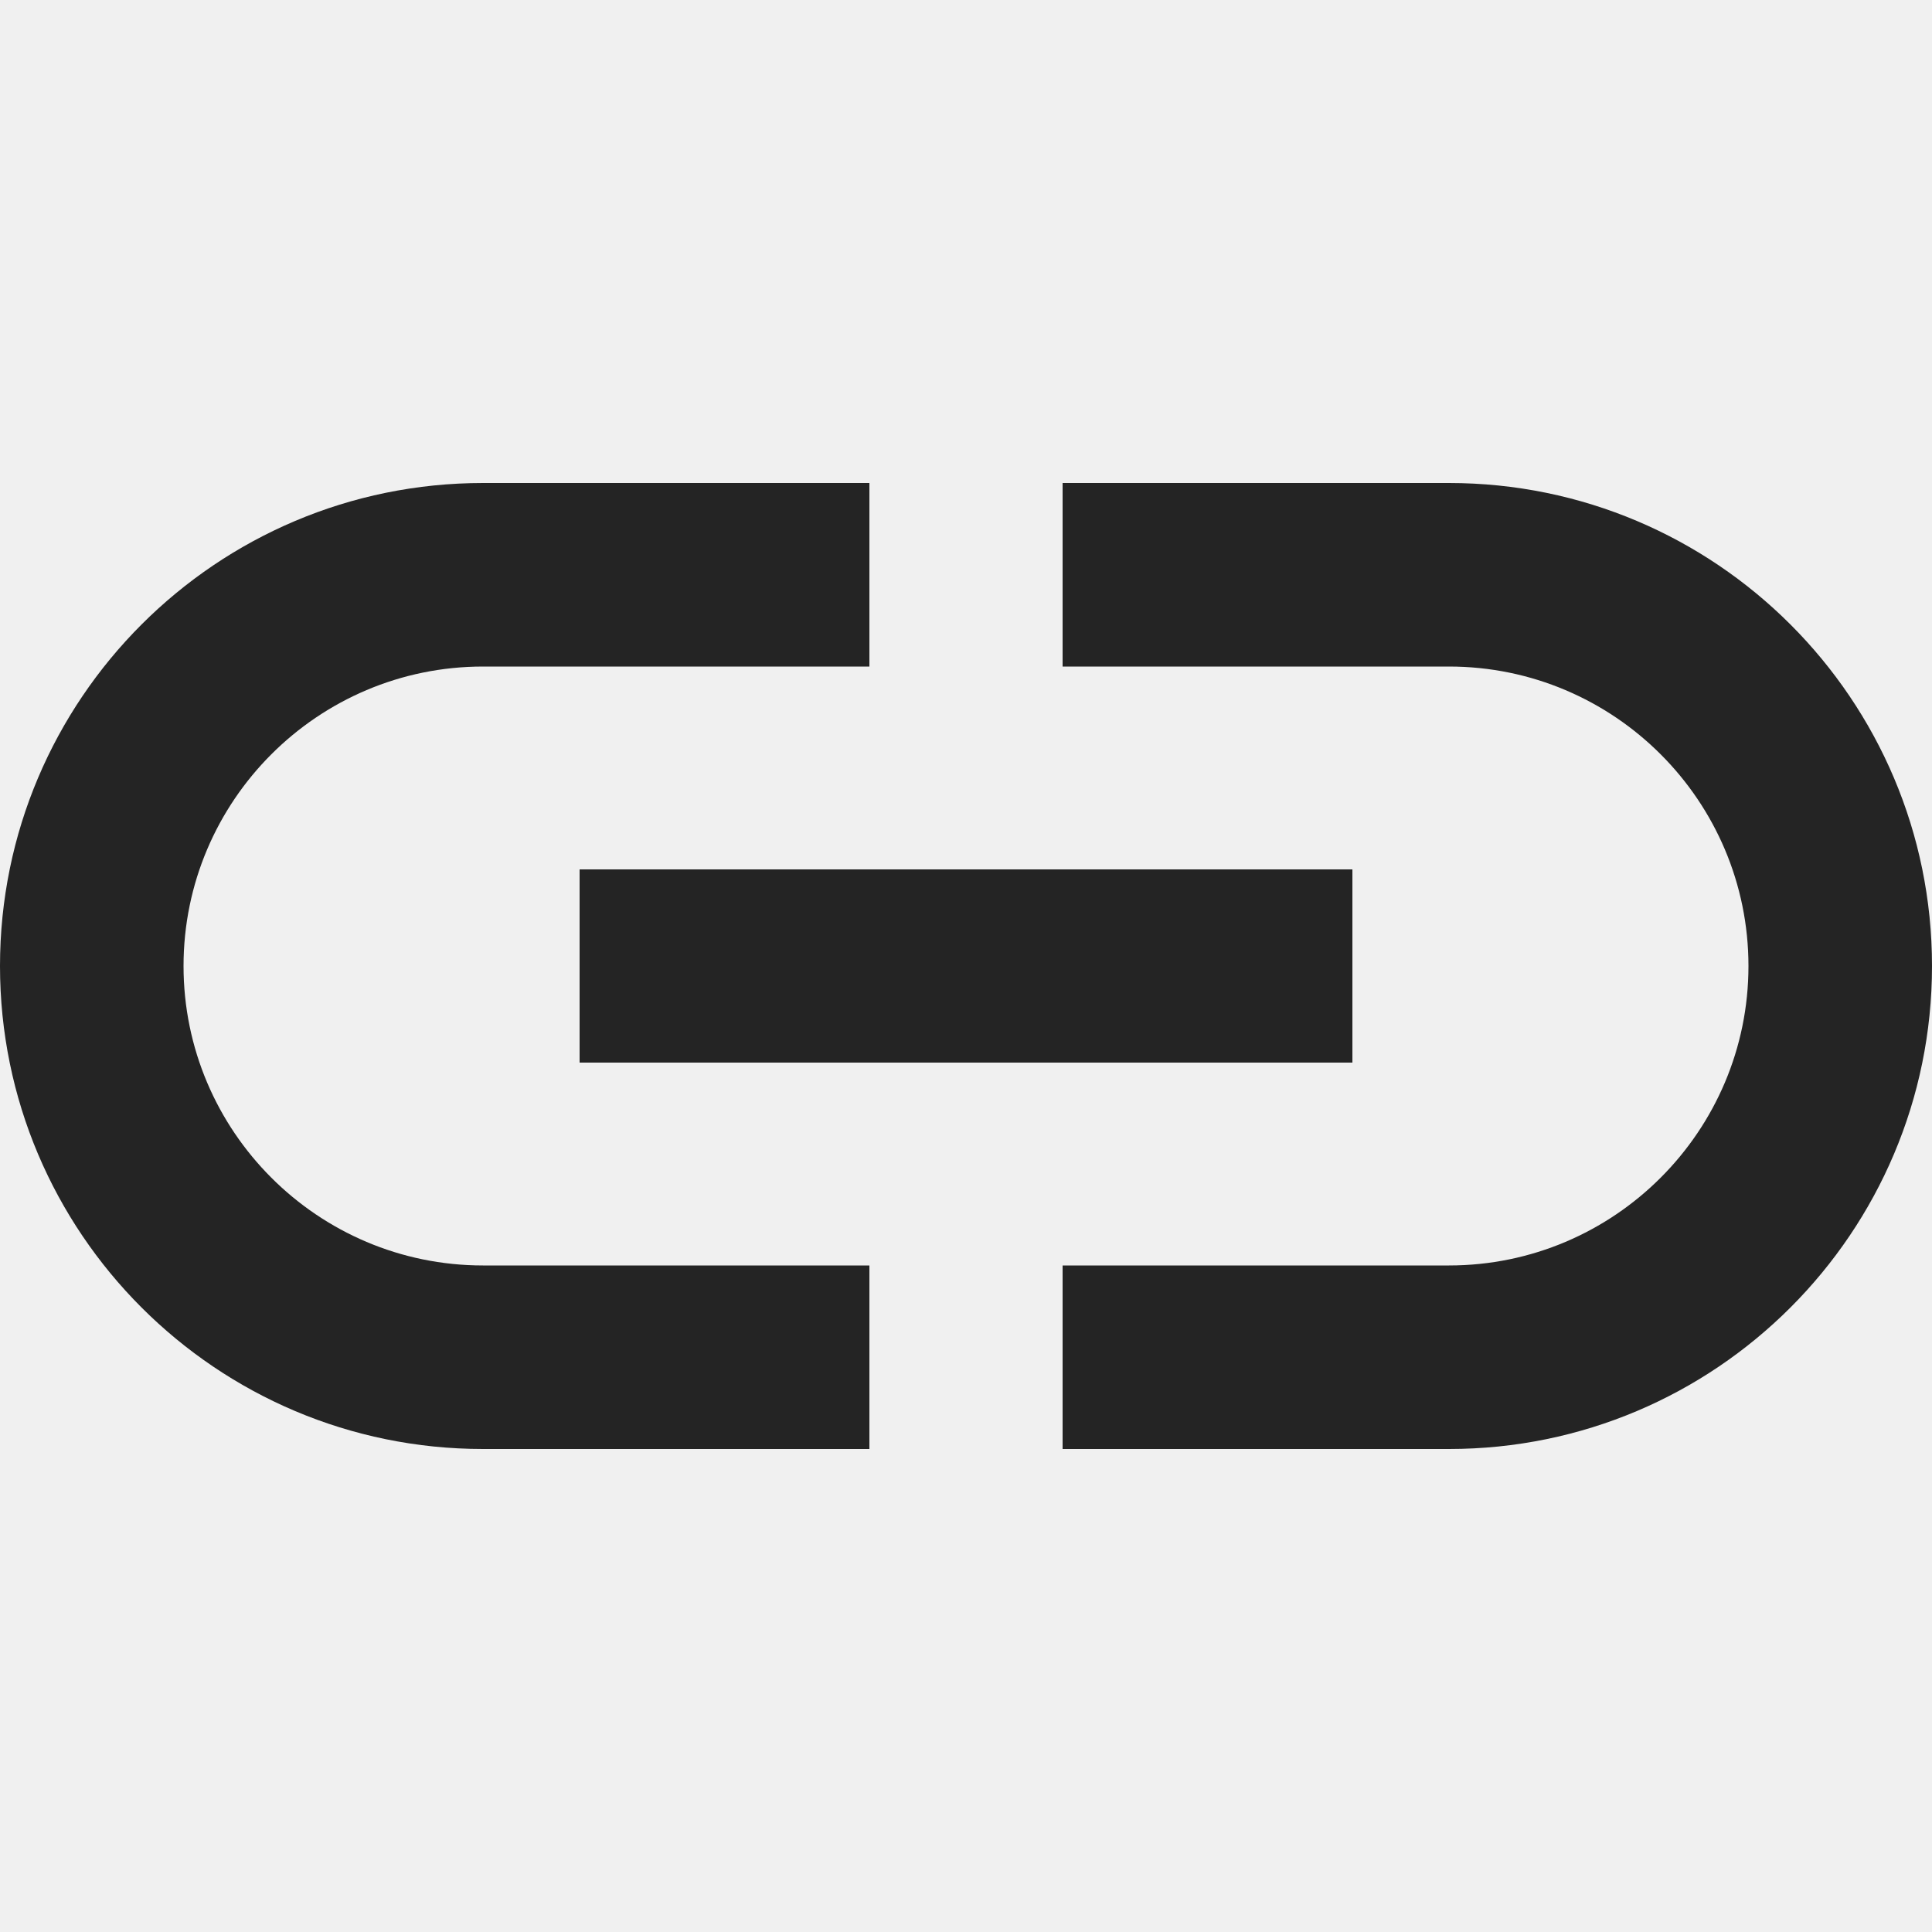
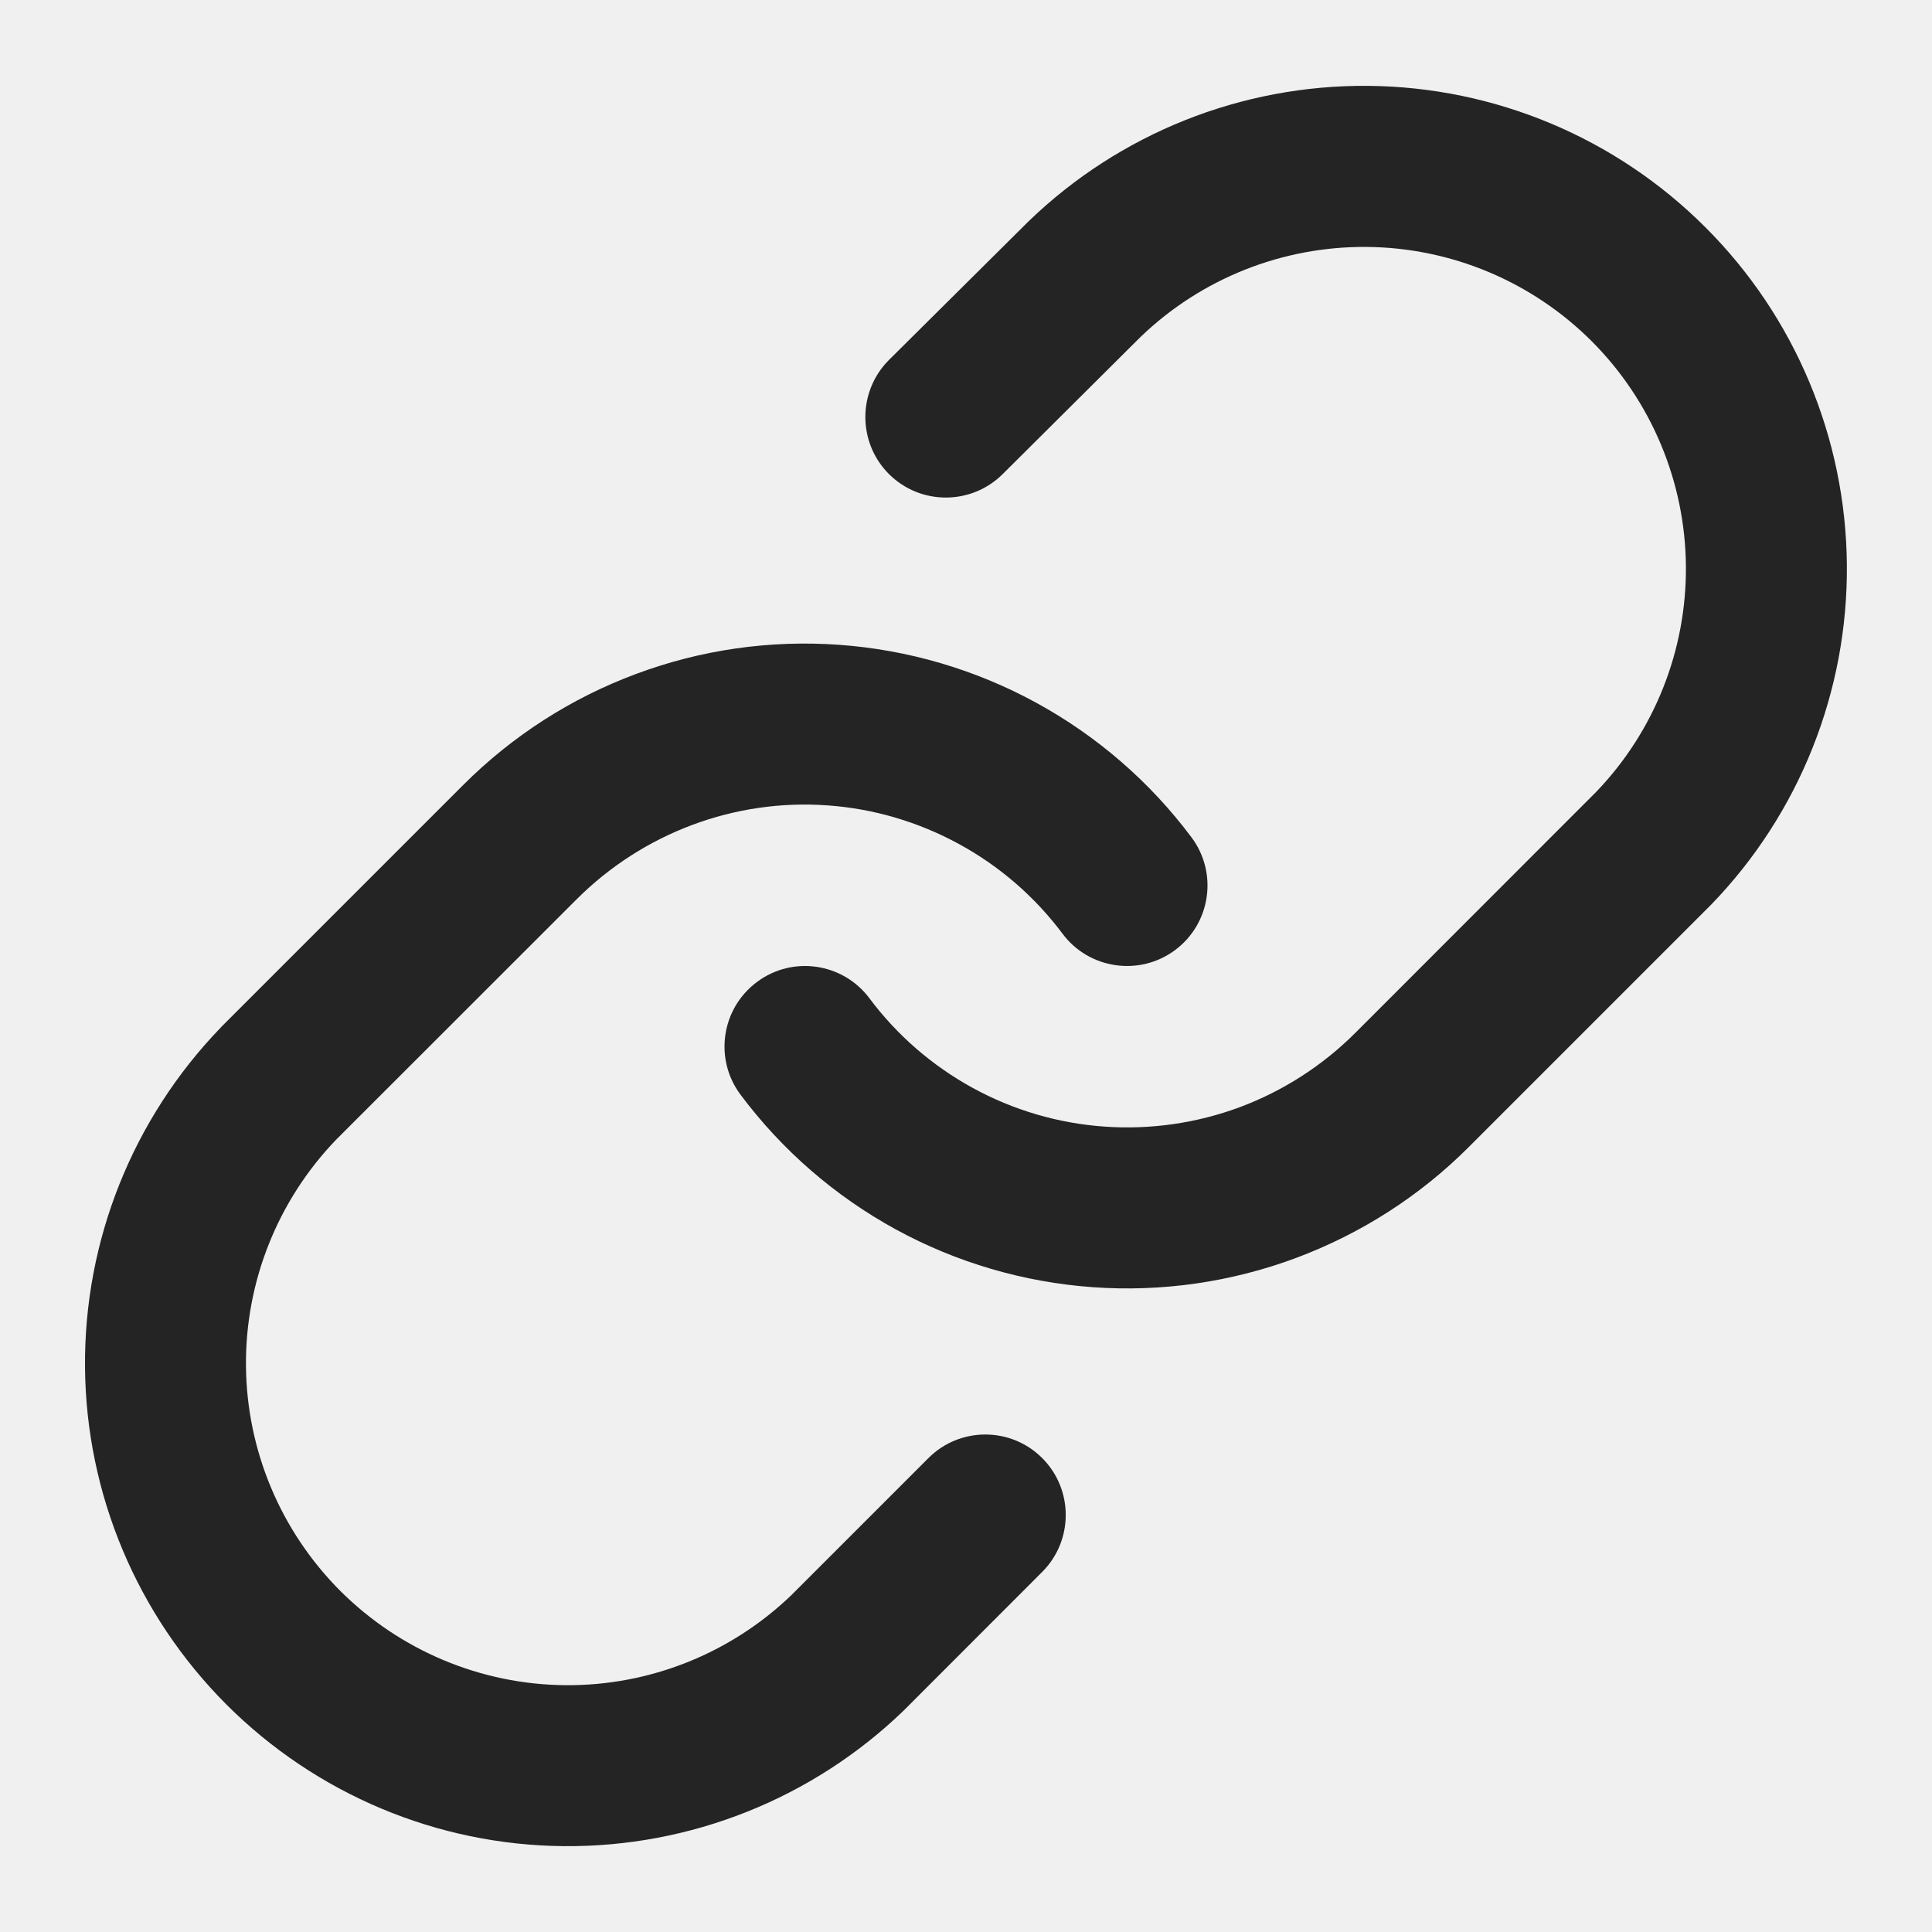
<svg xmlns="http://www.w3.org/2000/svg" width="16" height="16" viewBox="0 0 16 16" fill="none">
-   <path fill-rule="evenodd" clip-rule="evenodd" d="M1.52 8C1.52 6.632 2.632 5.52 4 5.52H7.2V4H4C1.792 4 0 5.792 0 8C0 10.208 1.792 12 4 12H7.2V10.48H4C2.632 10.48 1.52 9.368 1.52 8ZM4.8 8.8H11.2V7.2H4.8V8.8ZM12 4H8.8V5.52H12C13.368 5.52 14.48 6.632 14.48 8C14.48 9.368 13.368 10.48 12 10.48H8.8V12H12C14.208 12 16 10.208 16 8C16 5.792 14.208 4 12 4Z" fill="#242424" />
+   <g clip-path="url(#clip0_3_33141)">
+     <path d="M6.949 5.34C7.521 5.381 8.079 5.545 8.582 5.82C9.085 6.095 9.524 6.475 9.867 6.934C10.088 7.229 10.027 7.647 9.733 7.867C9.438 8.088 9.019 8.027 8.799 7.732C8.57 7.426 8.278 7.173 7.942 6.99C7.607 6.807 7.236 6.697 6.855 6.67C6.473 6.642 6.09 6.698 5.732 6.832C5.374 6.966 5.049 7.175 4.778 7.445L2.782 9.44C2.299 9.943 2.031 10.615 2.037 11.312C2.043 12.011 2.324 12.68 2.818 13.175C3.313 13.669 3.982 13.95 4.681 13.956C5.378 13.962 6.05 13.694 6.553 13.211L7.689 12.075C7.949 11.815 8.371 11.815 8.631 12.075C8.891 12.335 8.891 12.758 8.631 13.018L7.484 14.166C6.729 14.895 5.718 15.298 4.669 15.289C3.62 15.28 2.618 14.858 1.876 14.117C1.135 13.375 0.713 12.373 0.704 11.324C0.695 10.275 1.099 9.265 1.827 8.511L1.835 8.502L3.835 6.502C4.241 6.096 4.728 5.782 5.266 5.582C5.803 5.381 6.377 5.299 6.949 5.34ZM11.33 0.711C12.379 0.72 13.383 1.141 14.124 1.883C14.866 2.624 15.286 3.628 15.295 4.677C15.304 5.725 14.902 6.736 14.173 7.49L12.165 9.498C11.76 9.904 11.271 10.217 10.733 10.418C10.196 10.618 9.622 10.701 9.05 10.66C8.478 10.619 7.921 10.456 7.418 10.181C6.915 9.906 6.476 9.525 6.133 9.066C5.912 8.771 5.973 8.353 6.268 8.133C6.562 7.912 6.98 7.973 7.2 8.267C7.429 8.574 7.722 8.827 8.058 9.011C8.393 9.194 8.764 9.303 9.146 9.33C9.527 9.357 9.91 9.302 10.268 9.169C10.626 9.035 10.951 8.826 11.222 8.556L13.218 6.559C13.701 6.057 13.968 5.385 13.962 4.688C13.956 3.989 13.675 3.319 13.181 2.825C12.686 2.331 12.018 2.051 11.319 2.045C10.621 2.039 9.949 2.306 9.446 2.79L8.303 3.927C8.042 4.186 7.62 4.185 7.36 3.924C7.101 3.663 7.102 3.24 7.363 2.98L8.51 1.841L8.517 1.834C9.271 1.105 10.281 0.702 11.33 0.711Z" fill="#242424" />
+   </g>
+   <defs>
+     <clipPath id="clip0_3_33141">
+       <rect width="16" height="16" fill="white" />
+     </clipPath>
+   </defs>
</svg>
